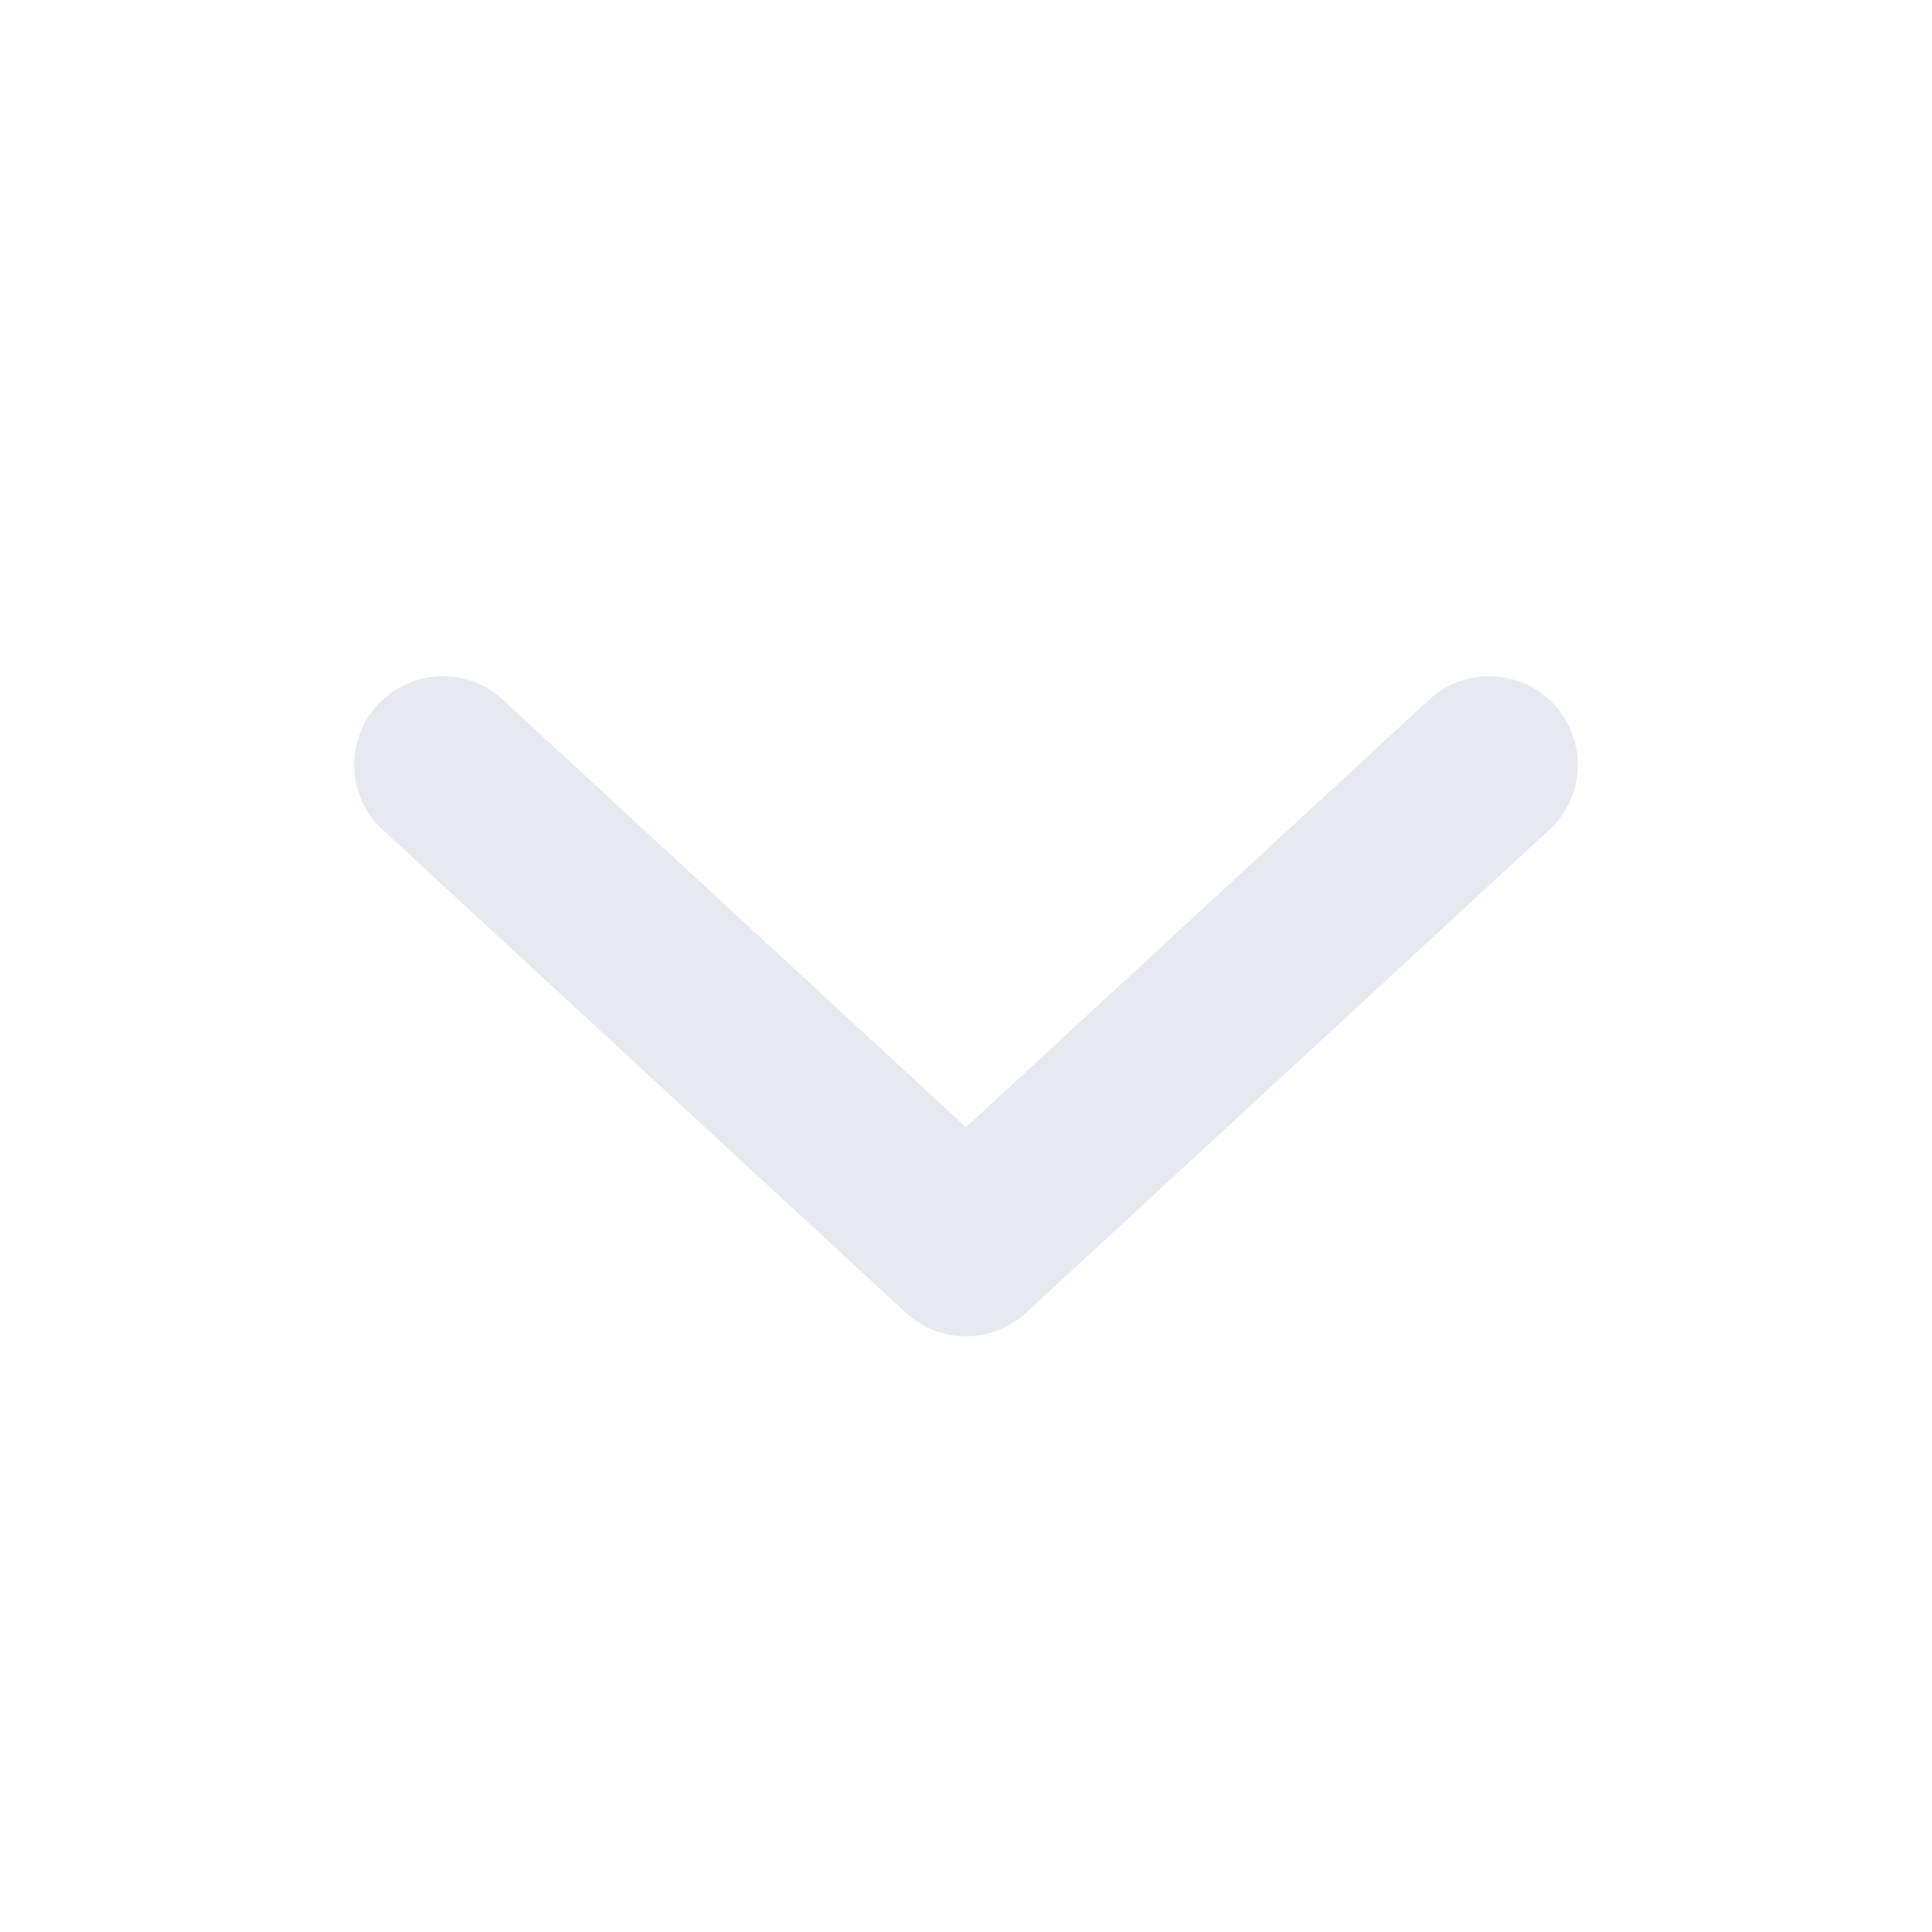
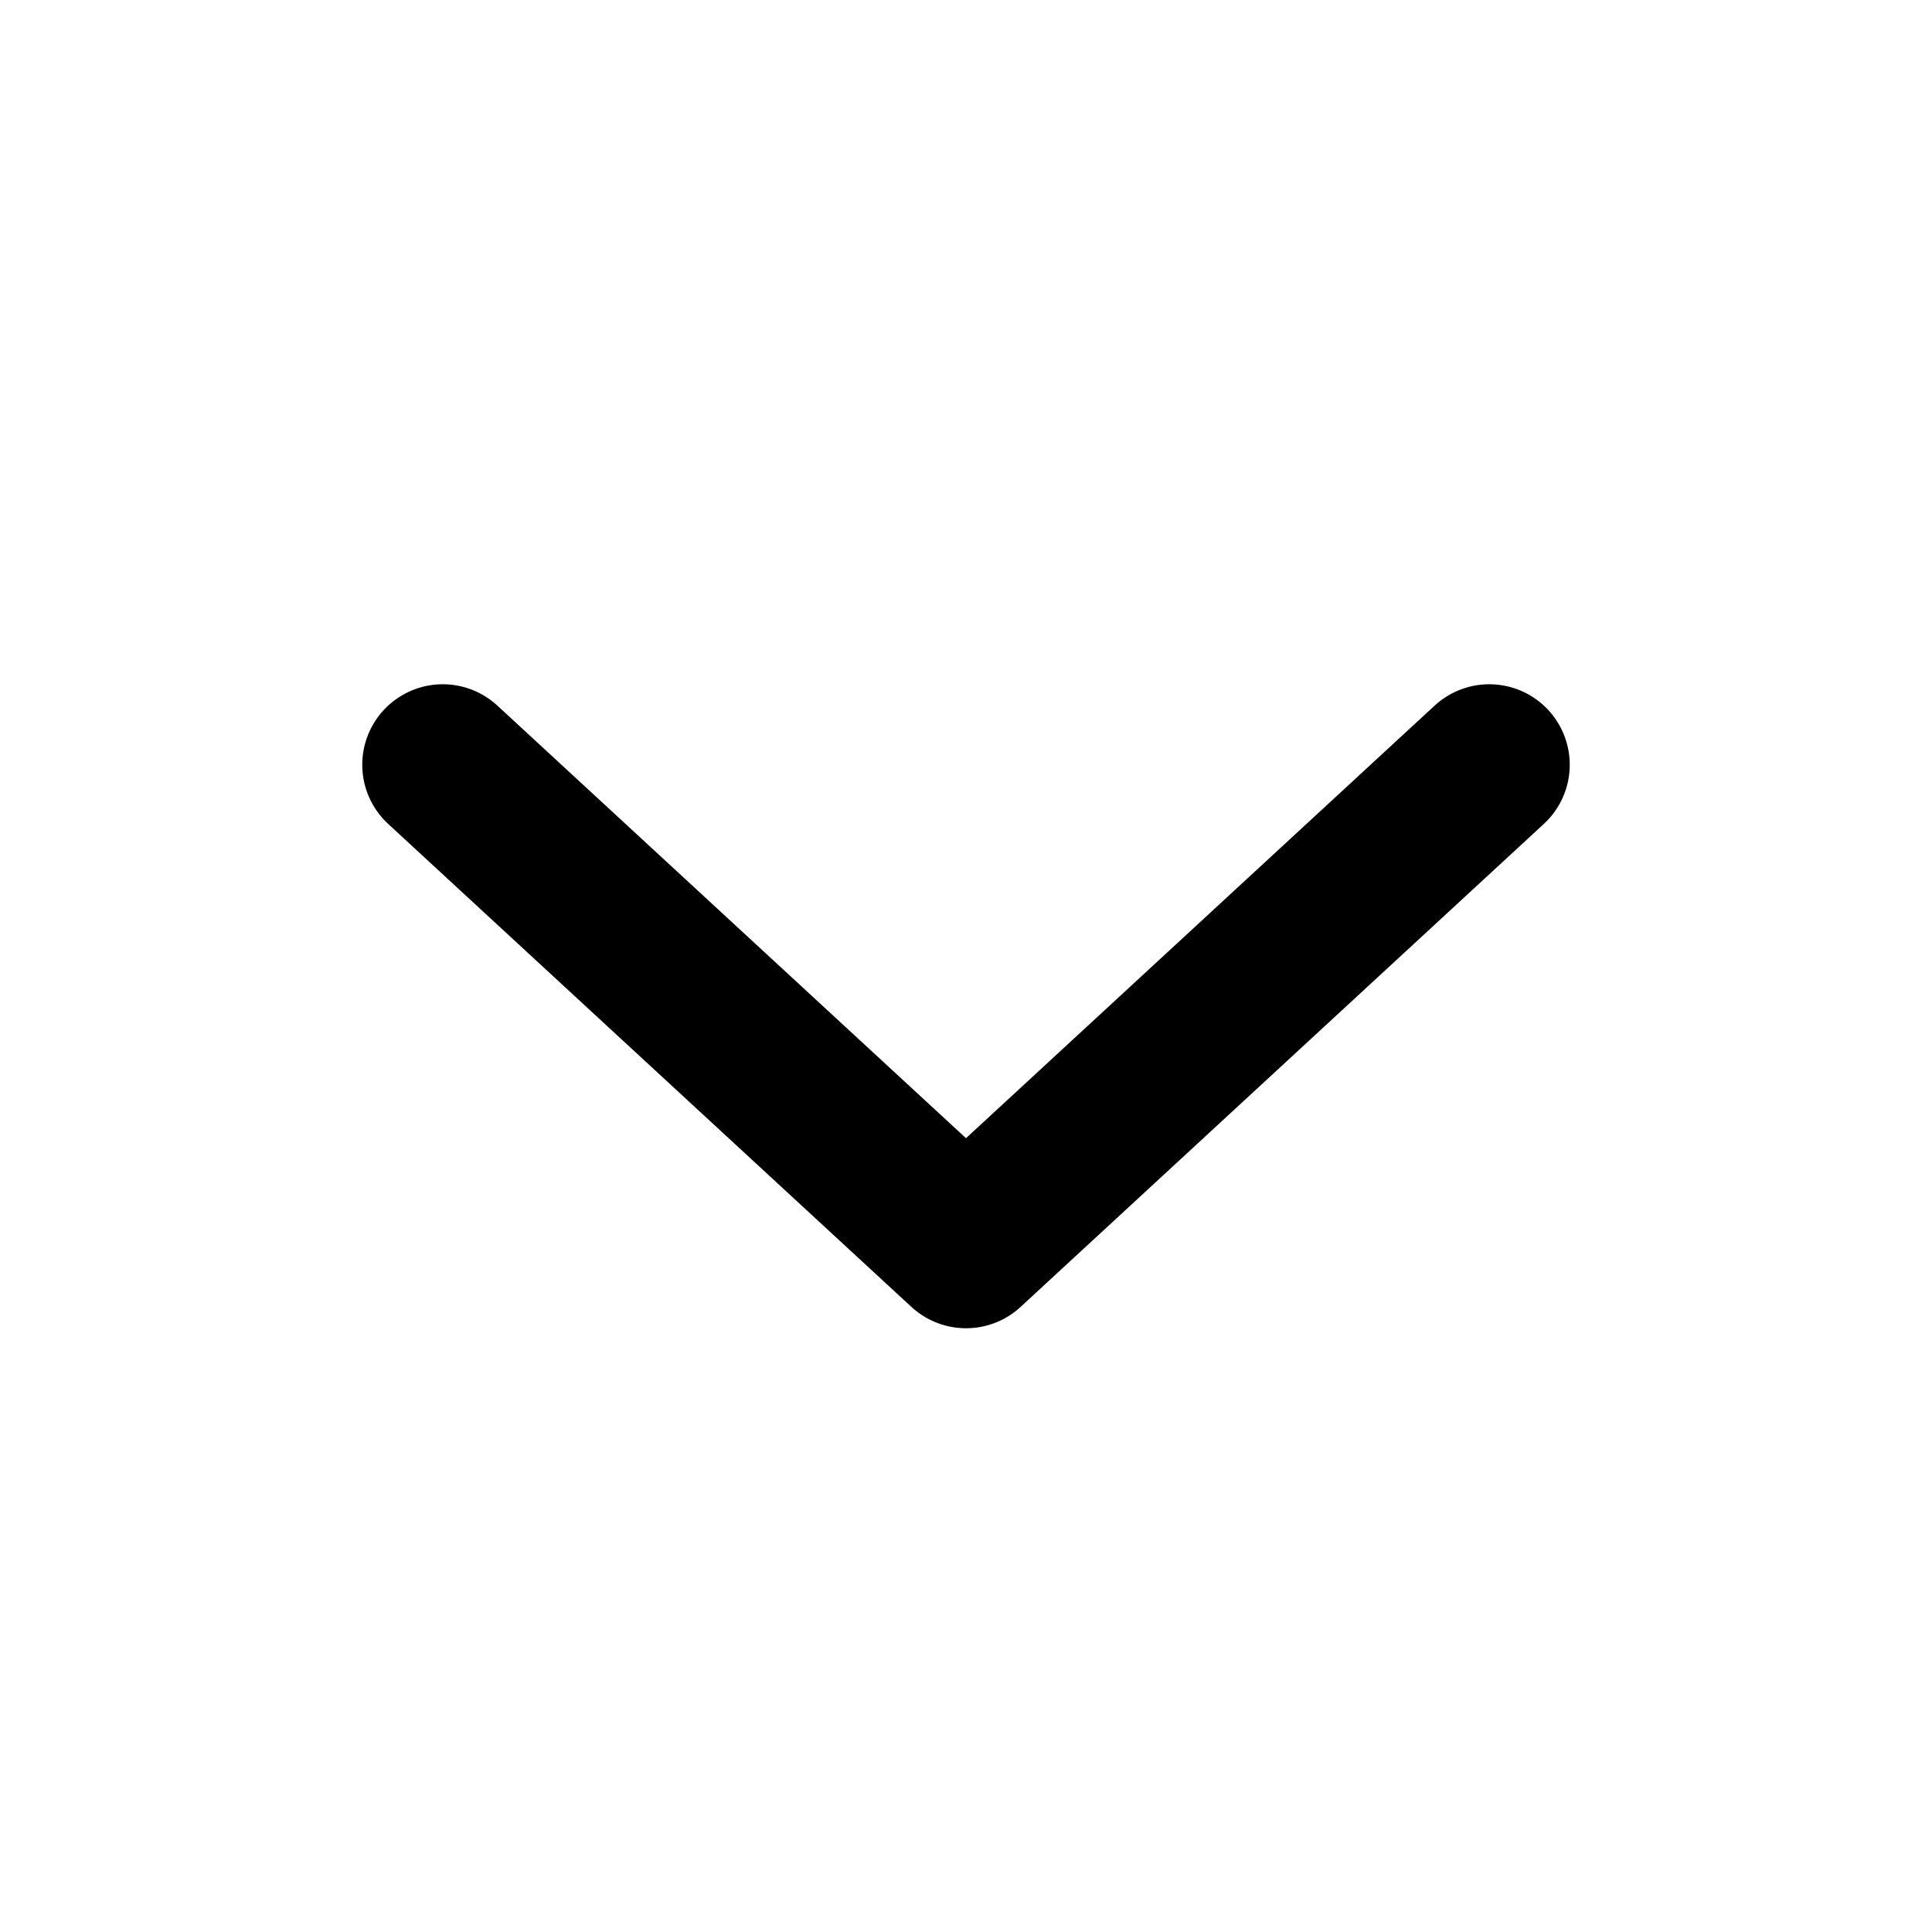
- <svg xmlns="http://www.w3.org/2000/svg" viewBox="0 0 24 24" fill="none" stroke="#e6e9ef" stroke-width="2.2" stroke-linecap="round" stroke-linejoin="round">
+ <svg xmlns="http://www.w3.org/2000/svg" viewBox="0 0 24 24" fill="none" stroke="currentColor" stroke-width="2" stroke-linecap="round" stroke-linejoin="round">
  <path d="M5.5 9.5L12 15.5l6.5-6" />
</svg>
